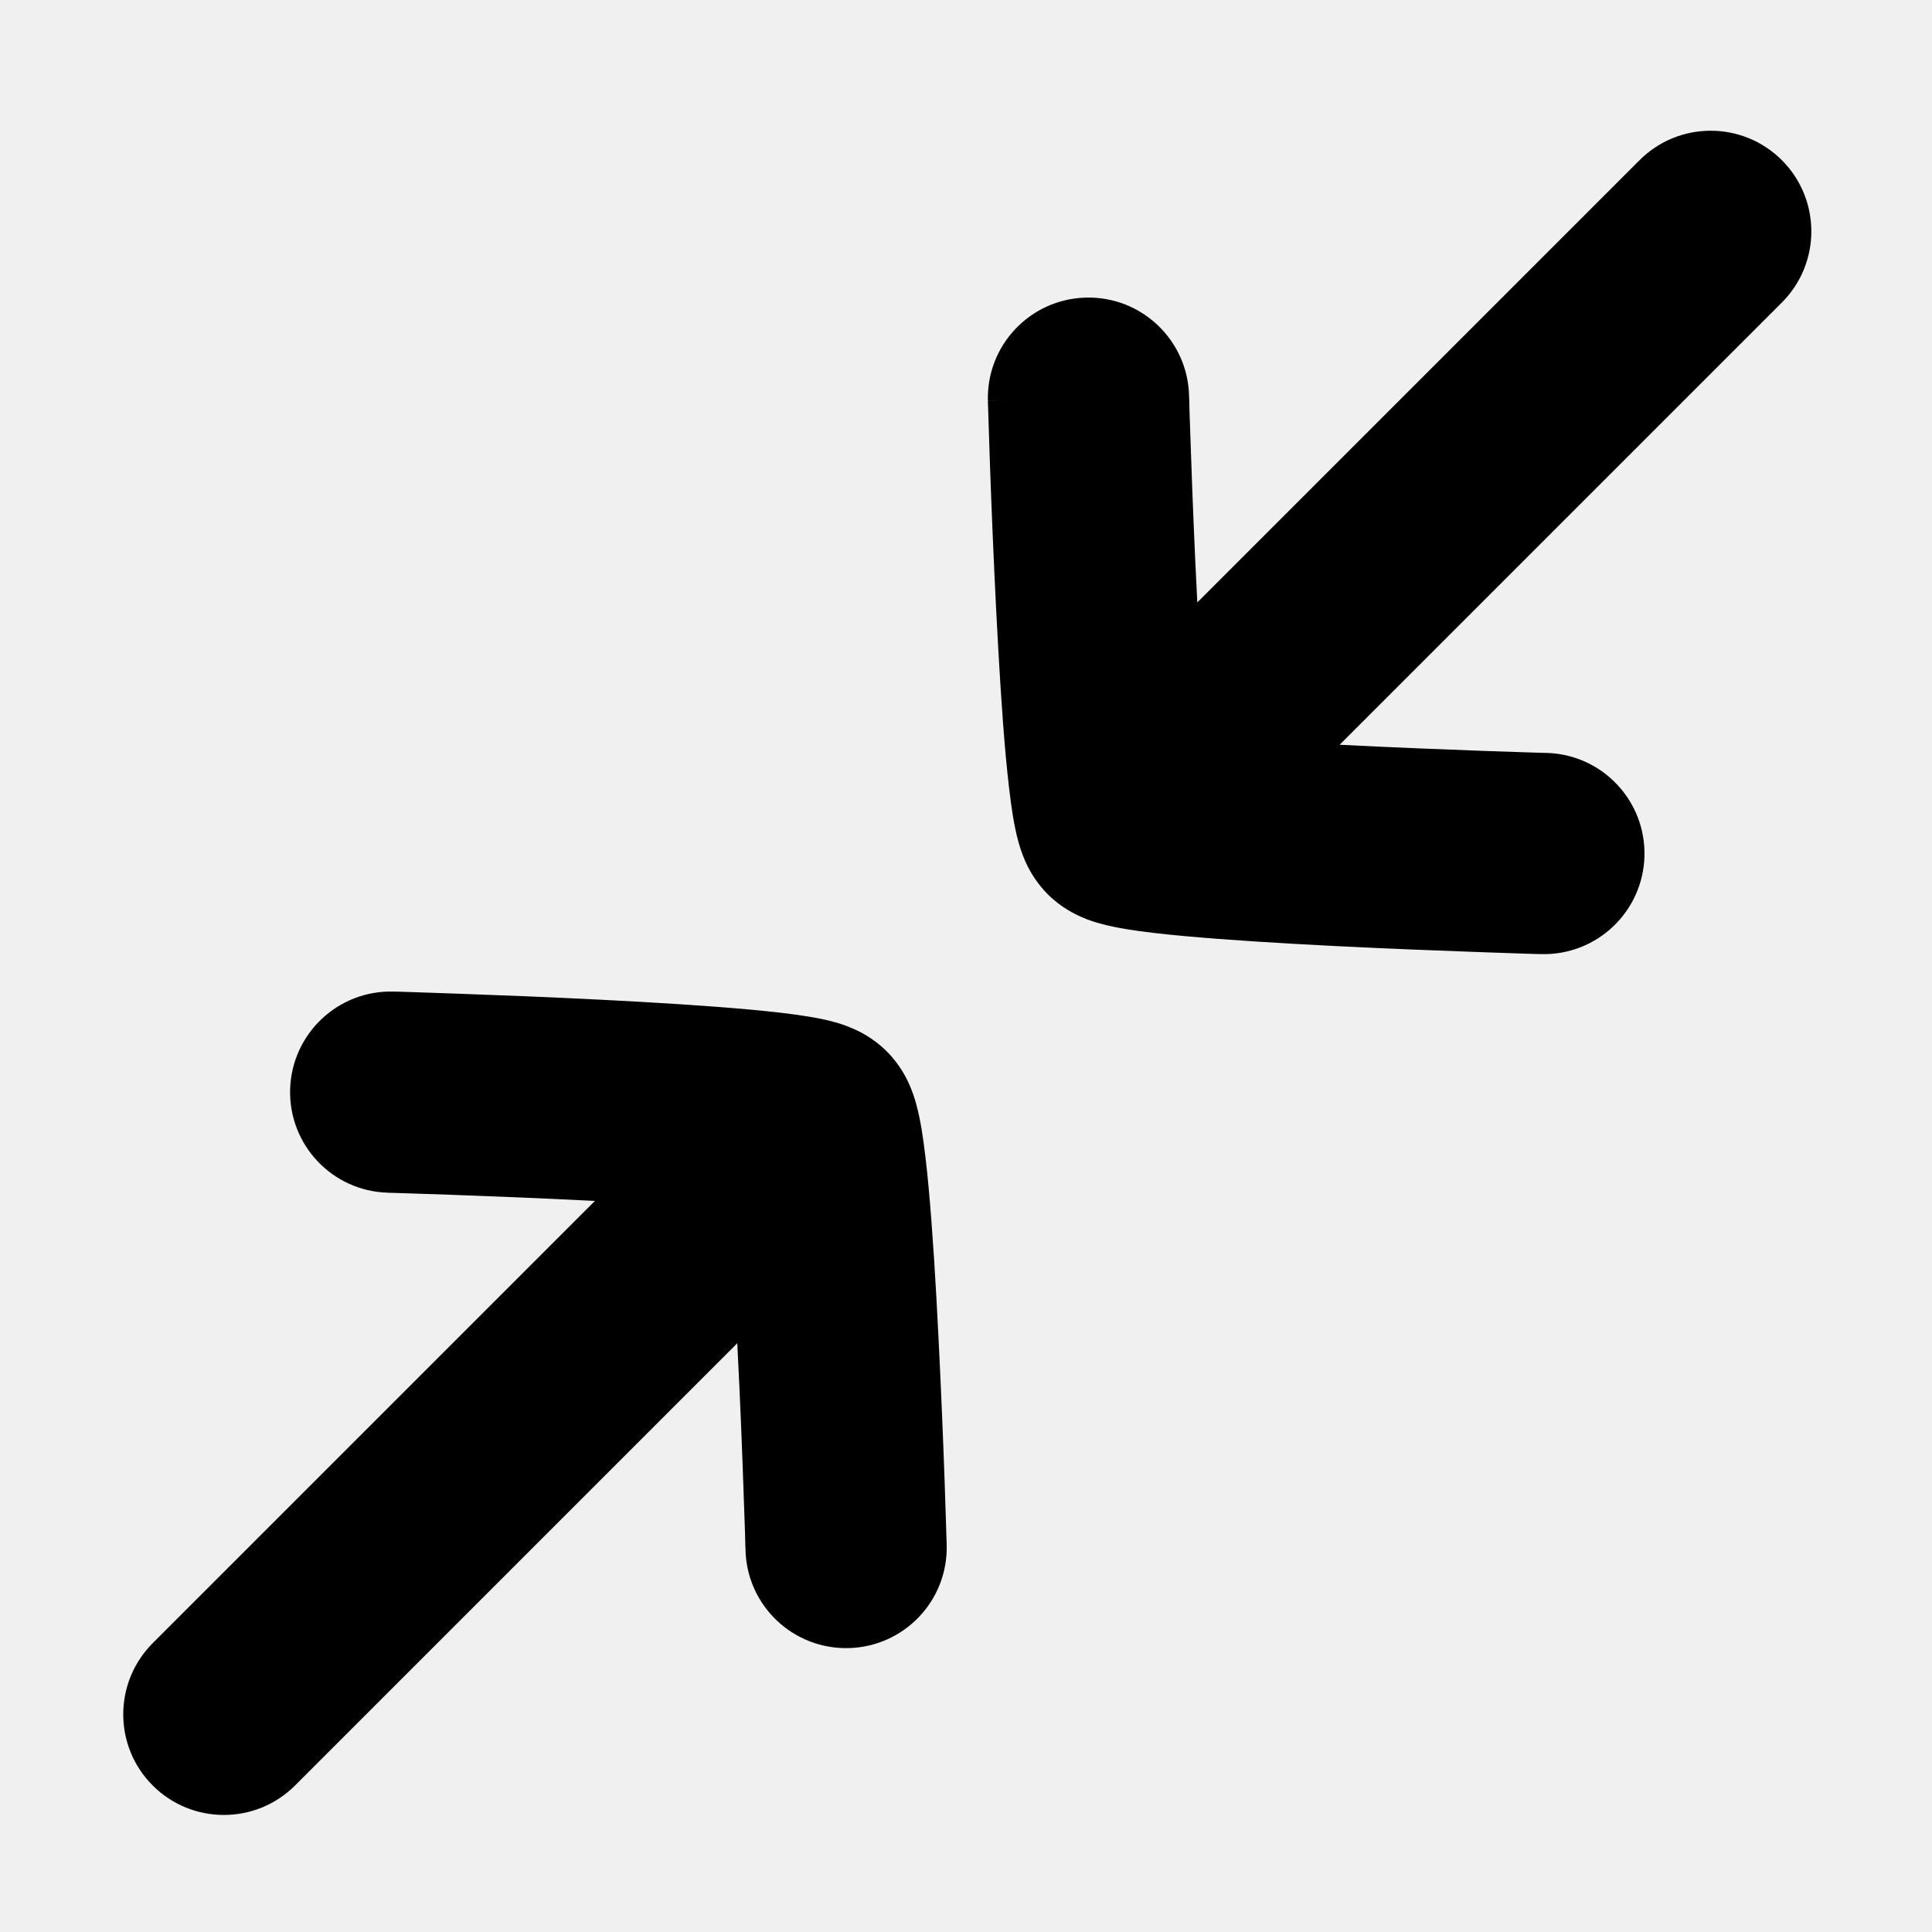
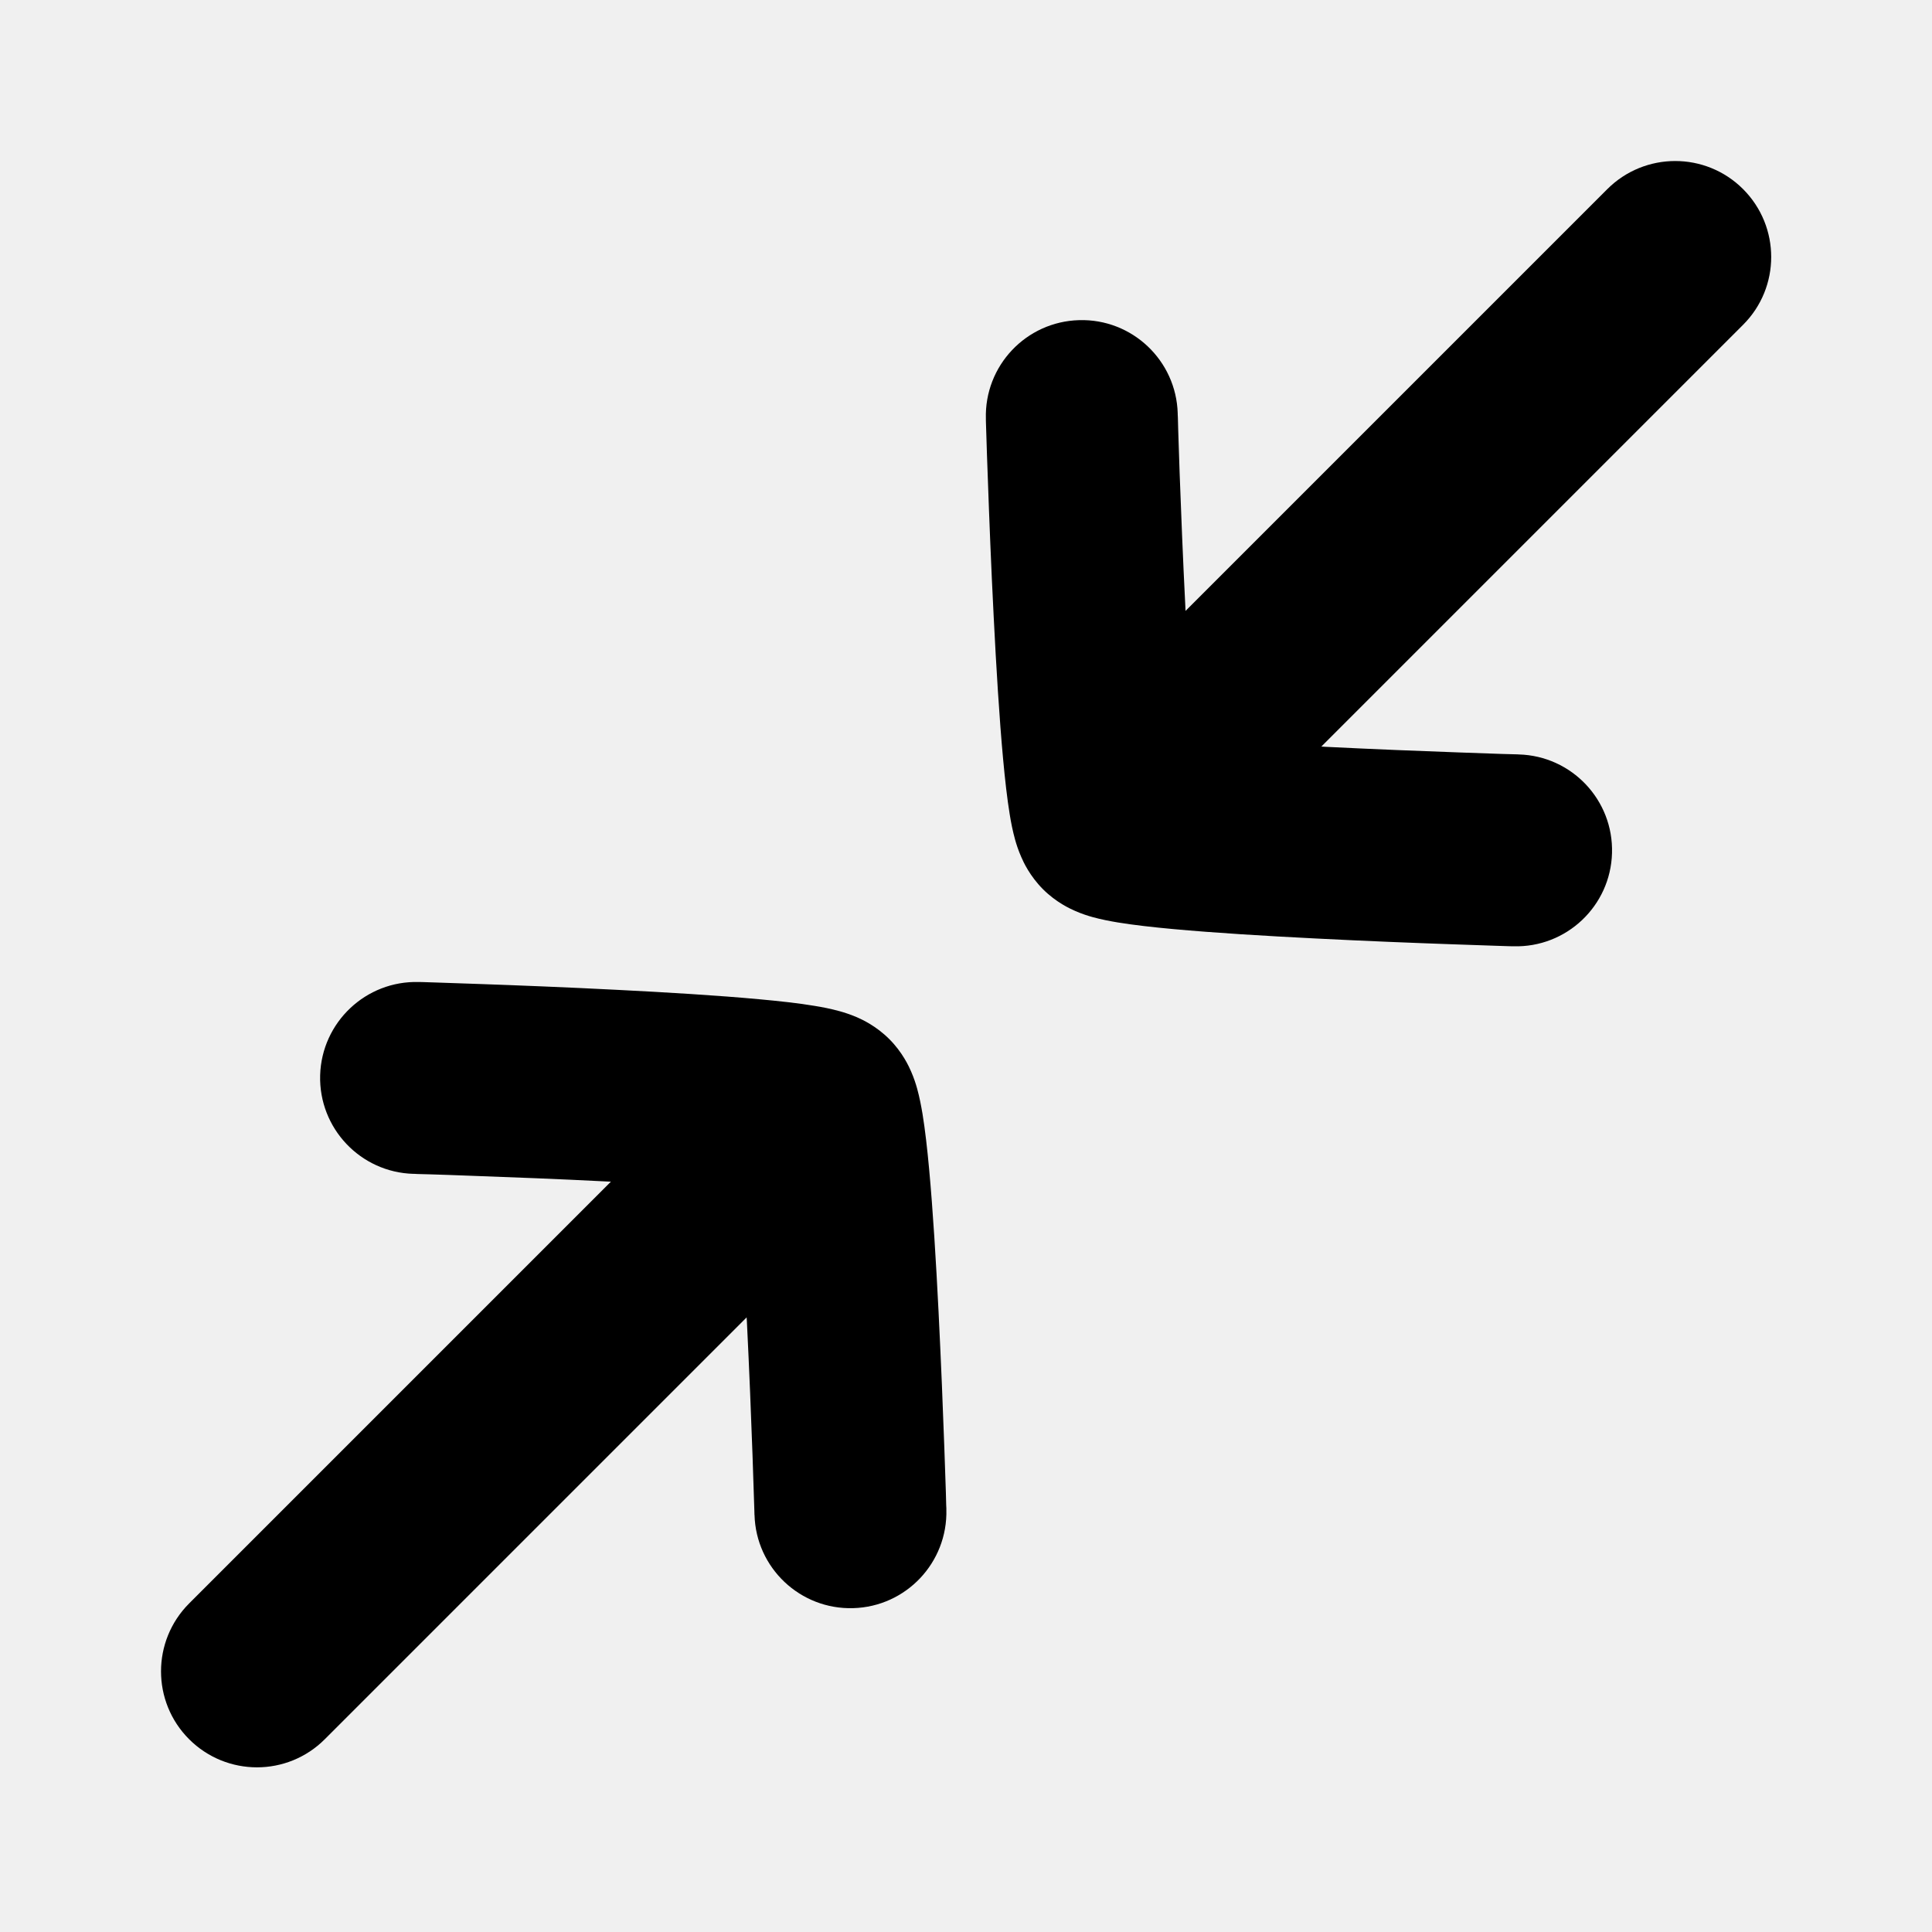
<svg xmlns="http://www.w3.org/2000/svg" width="24" height="24" viewBox="0 0 24 24" fill="none">
-   <g clip-path="url(#clip0_1329_100)">
-     <path fill-rule="evenodd" clip-rule="evenodd" d="M13.486 3.697C12.796 3.716 12.252 4.291 12.272 4.981L13.521 4.946C12.272 4.981 12.272 4.981 12.272 4.982L12.272 4.982L12.272 4.983L12.272 4.986L12.272 4.997L12.274 5.04L12.279 5.203C12.283 5.342 12.29 5.542 12.298 5.782C12.315 6.262 12.341 6.907 12.374 7.56C12.407 8.21 12.447 8.883 12.496 9.415C12.521 9.678 12.549 9.929 12.582 10.133C12.599 10.233 12.621 10.351 12.653 10.464C12.669 10.52 12.694 10.601 12.732 10.689C12.761 10.755 12.843 10.936 13.016 11.109C13.188 11.281 13.37 11.363 13.435 11.392C13.524 11.431 13.604 11.456 13.66 11.471C13.774 11.503 13.891 11.525 13.991 11.542C14.195 11.576 14.447 11.604 14.71 11.628C15.242 11.677 15.915 11.718 16.564 11.751C17.218 11.784 17.862 11.809 18.342 11.826C18.582 11.835 18.782 11.841 18.922 11.846L19.084 11.851L19.128 11.852L19.139 11.852L19.142 11.852L19.143 11.852L19.143 11.852C19.143 11.852 19.143 11.852 19.178 10.603L19.143 11.852C19.833 11.872 20.408 11.328 20.428 10.638C20.447 9.948 19.904 9.373 19.214 9.353L19.178 10.603L19.214 9.353L19.213 9.353L19.213 9.353L19.21 9.353L19.2 9.353L19.159 9.352L19 9.347C18.864 9.343 18.668 9.336 18.431 9.328C17.959 9.311 17.327 9.286 16.69 9.254C16.674 9.253 16.658 9.252 16.642 9.251L22.135 3.758C22.623 3.27 22.623 2.478 22.135 1.99C21.647 1.502 20.855 1.502 20.367 1.99L14.873 7.484C14.872 7.467 14.871 7.451 14.871 7.434C14.838 6.797 14.813 6.166 14.797 5.693C14.788 5.457 14.782 5.261 14.777 5.124L14.773 4.966L14.771 4.924L14.771 4.914L14.771 4.911L14.771 4.911L14.771 4.911L13.521 4.946L14.771 4.911C14.751 4.221 14.176 3.677 13.486 3.697Z" fill="black" />
-     <path fill-rule="evenodd" clip-rule="evenodd" d="M10.546 20.473C11.236 20.454 11.78 19.879 11.76 19.189L10.511 19.224C11.76 19.189 11.76 19.189 11.76 19.189L11.76 19.188L11.76 19.187L11.76 19.184L11.76 19.173L11.758 19.13L11.753 18.967C11.749 18.828 11.742 18.628 11.734 18.387C11.717 17.907 11.691 17.263 11.658 16.61C11.626 15.96 11.585 15.287 11.536 14.755C11.512 14.492 11.483 14.241 11.45 14.036C11.433 13.937 11.411 13.819 11.379 13.706C11.363 13.649 11.338 13.569 11.3 13.481C11.271 13.415 11.189 13.234 11.016 13.061C10.844 12.889 10.662 12.806 10.597 12.778C10.509 12.739 10.428 12.714 10.372 12.698C10.258 12.666 10.141 12.644 10.041 12.628C9.837 12.594 9.585 12.566 9.323 12.542C8.791 12.493 8.118 12.452 7.468 12.419C6.814 12.386 6.17 12.361 5.69 12.344C5.45 12.335 5.25 12.329 5.11 12.324L4.948 12.319L4.904 12.318L4.893 12.318L4.89 12.318L4.889 12.318L4.889 12.318C4.889 12.318 4.889 12.318 4.854 13.567L4.889 12.318C4.199 12.298 3.624 12.842 3.604 13.532C3.585 14.222 4.128 14.797 4.818 14.816L4.819 14.816L4.819 14.816L4.822 14.817L4.832 14.817L4.873 14.818L5.032 14.823C5.168 14.827 5.364 14.834 5.601 14.842C6.074 14.859 6.705 14.884 7.342 14.916C7.358 14.917 7.375 14.918 7.391 14.918L1.897 20.412C1.409 20.901 1.409 21.692 1.897 22.18C2.385 22.668 3.177 22.668 3.665 22.18L9.159 16.686C9.16 16.703 9.161 16.719 9.161 16.736C9.194 17.373 9.219 18.004 9.235 18.477C9.244 18.713 9.25 18.909 9.255 19.046L9.259 19.204L9.261 19.245L9.261 19.256L9.261 19.258L9.261 19.259L9.261 19.259L10.511 19.224L9.261 19.259C9.28 19.949 9.856 20.493 10.546 20.473Z" fill="black" />
+   <g clip-path="url(#clip0_2947_975)">
+     <mask id="mask0_2947_975" style="mask-type:luminance" maskUnits="userSpaceOnUse" x="0" y="0" width="24" height="24">
+       <path d="M24 0H0V24H24V0Z" fill="white" />
+     </mask>
+     <g mask="url(#mask0_2947_975)">
+       <path fill-rule="evenodd" clip-rule="evenodd" d="M13.405 3.977C12.746 3.995 12.228 4.544 12.247 5.202L13.438 5.168C12.247 5.202 12.247 5.202 12.247 5.202V5.203L12.247 5.206L12.247 5.217L12.248 5.258L12.253 5.413C12.257 5.546 12.263 5.737 12.272 5.966C12.288 6.424 12.312 7.038 12.344 7.661C12.375 8.281 12.414 8.923 12.461 9.43C12.484 9.681 12.511 9.921 12.543 10.116C12.558 10.211 12.58 10.323 12.61 10.431C12.625 10.485 12.649 10.561 12.686 10.645C12.713 10.708 12.792 10.881 12.956 11.046C13.12 11.21 13.294 11.289 13.356 11.316C13.44 11.353 13.517 11.377 13.571 11.392C13.679 11.422 13.791 11.443 13.886 11.459C14.081 11.491 14.321 11.518 14.571 11.541C15.079 11.588 15.721 11.627 16.34 11.658C16.963 11.69 17.578 11.714 18.036 11.73C18.265 11.738 18.455 11.745 18.589 11.749L18.744 11.754L18.785 11.755L18.796 11.755L18.799 11.755H18.8C18.8 11.755 18.8 11.755 18.833 10.563L18.8 11.755C19.458 11.774 20.007 11.255 20.025 10.597C20.044 9.939 19.525 9.39 18.867 9.372L18.864 9.372L18.854 9.371L18.815 9.37L18.664 9.366C18.533 9.361 18.346 9.355 18.121 9.347C17.67 9.331 17.068 9.307 16.461 9.277C16.445 9.276 16.43 9.275 16.414 9.274L21.653 4.035C22.119 3.57 22.119 2.815 21.653 2.349C21.188 1.884 20.433 1.884 19.967 2.349L14.727 7.589C14.727 7.573 14.726 7.557 14.725 7.541C14.694 6.934 14.671 6.332 14.654 5.881C14.646 5.655 14.64 5.468 14.636 5.338L14.632 5.187L14.63 5.147L14.63 5.138V5.135C14.611 4.477 14.063 3.958 13.405 3.977Z" fill="black" />
+       <path fill-rule="evenodd" clip-rule="evenodd" d="M10.598 19.977C11.256 19.959 11.774 19.41 11.756 18.752L10.564 18.786C11.756 18.752 11.756 18.752 11.756 18.752V18.751L11.756 18.748L11.756 18.737L11.754 18.696L11.75 18.541C11.745 18.408 11.739 18.217 11.731 17.988C11.715 17.53 11.69 16.916 11.659 16.293C11.628 15.673 11.589 15.031 11.542 14.523C11.519 14.273 11.492 14.033 11.46 13.838C11.444 13.743 11.423 13.631 11.393 13.523C11.378 13.469 11.354 13.392 11.317 13.308C11.29 13.246 11.211 13.072 11.047 12.908C10.882 12.743 10.709 12.665 10.646 12.637C10.562 12.601 10.486 12.577 10.432 12.562C10.324 12.532 10.212 12.51 10.117 12.495C9.922 12.462 9.682 12.436 9.431 12.413C8.924 12.366 8.282 12.327 7.662 12.296C7.039 12.264 6.424 12.24 5.967 12.224C5.738 12.216 5.547 12.209 5.414 12.205L5.259 12.2L5.217 12.199L5.207 12.199L5.204 12.199H5.203C5.203 12.199 5.203 12.199 5.169 13.39L5.203 12.199C4.545 12.18 3.996 12.699 3.977 13.357C3.959 14.015 4.477 14.563 5.135 14.582L5.138 14.582L5.148 14.582L5.188 14.584L5.339 14.588C5.469 14.592 5.656 14.598 5.882 14.607C6.333 14.623 6.935 14.646 7.542 14.677C7.558 14.678 7.573 14.679 7.589 14.679L2.349 19.919C1.884 20.385 1.884 21.14 2.349 21.605C2.815 22.071 3.57 22.071 4.035 21.605L9.275 16.365C9.276 16.381 9.277 16.397 9.278 16.413C9.308 17.02 9.332 17.622 9.348 18.073C9.356 18.298 9.362 18.485 9.366 18.616L9.371 18.767L9.372 18.806L9.372 18.816L9.373 18.819C9.391 19.477 9.94 19.996 10.598 19.977Z" fill="black" />
+     </g>
  </g>
  <defs>
-     <clipPath id="clip0_1329_100">
+     <clipPath id="clip0_2947_975">
      <rect width="24" height="24" fill="white" />
    </clipPath>
  </defs>
</svg>
